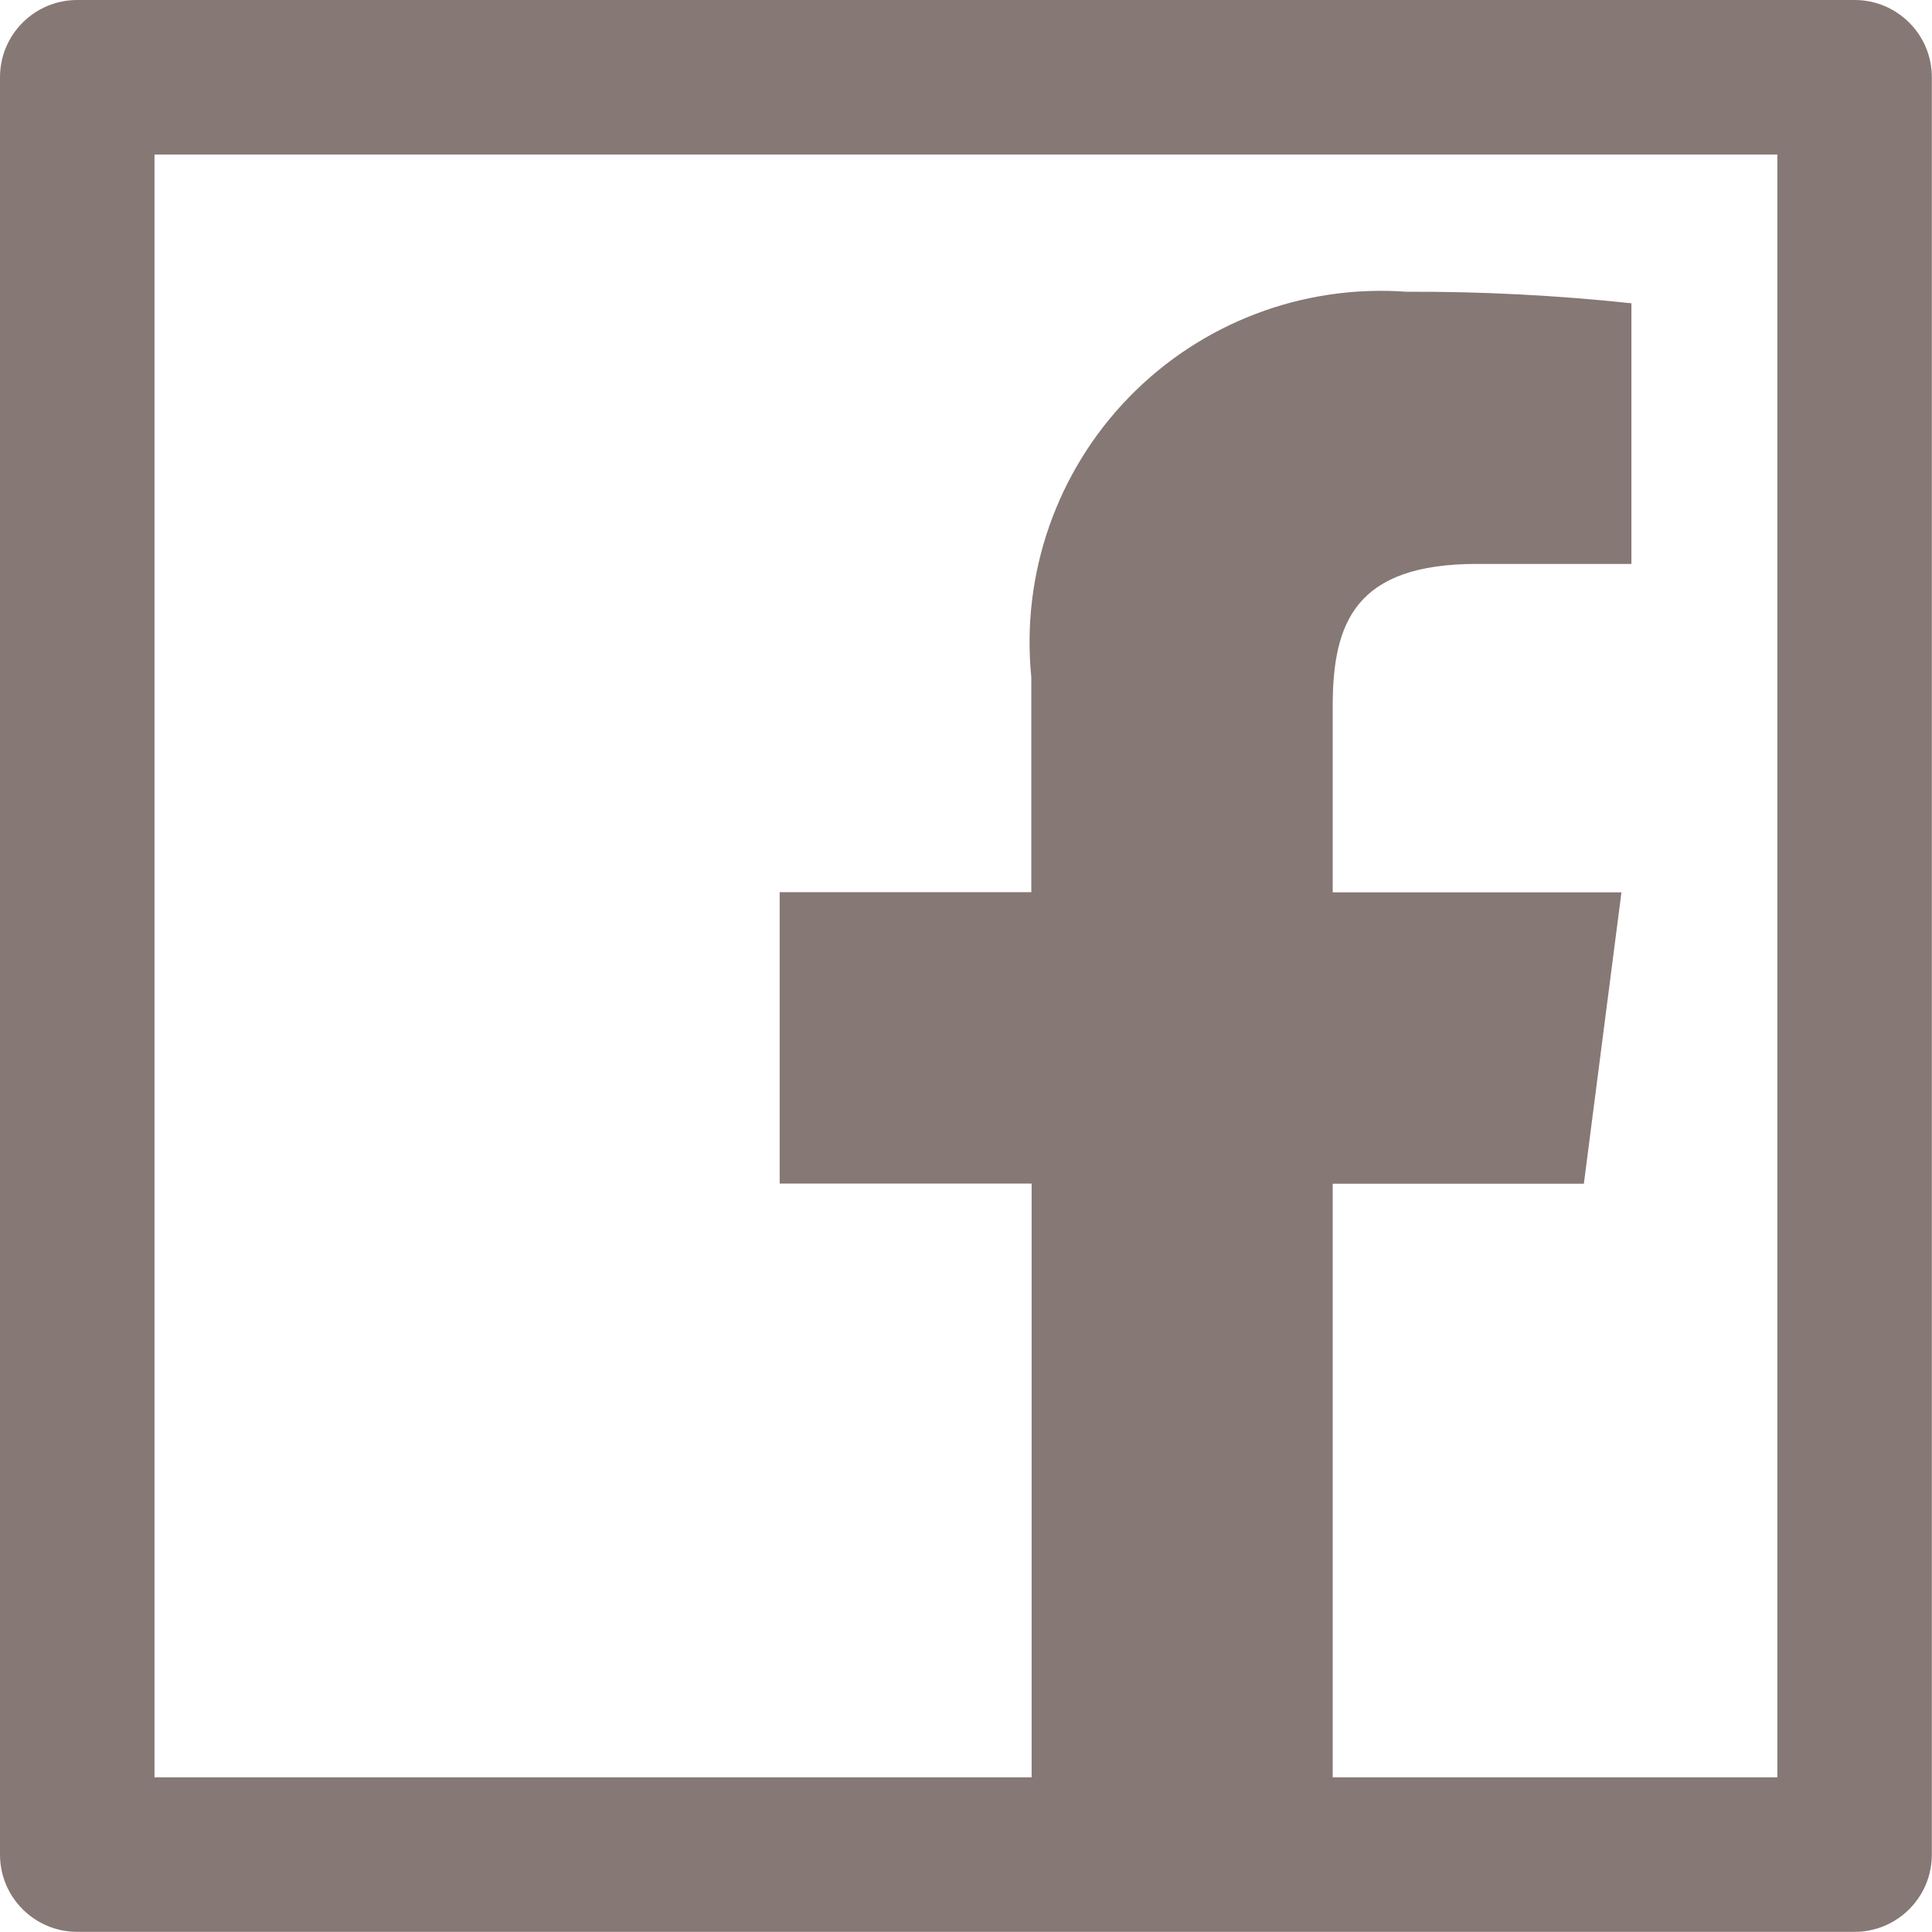
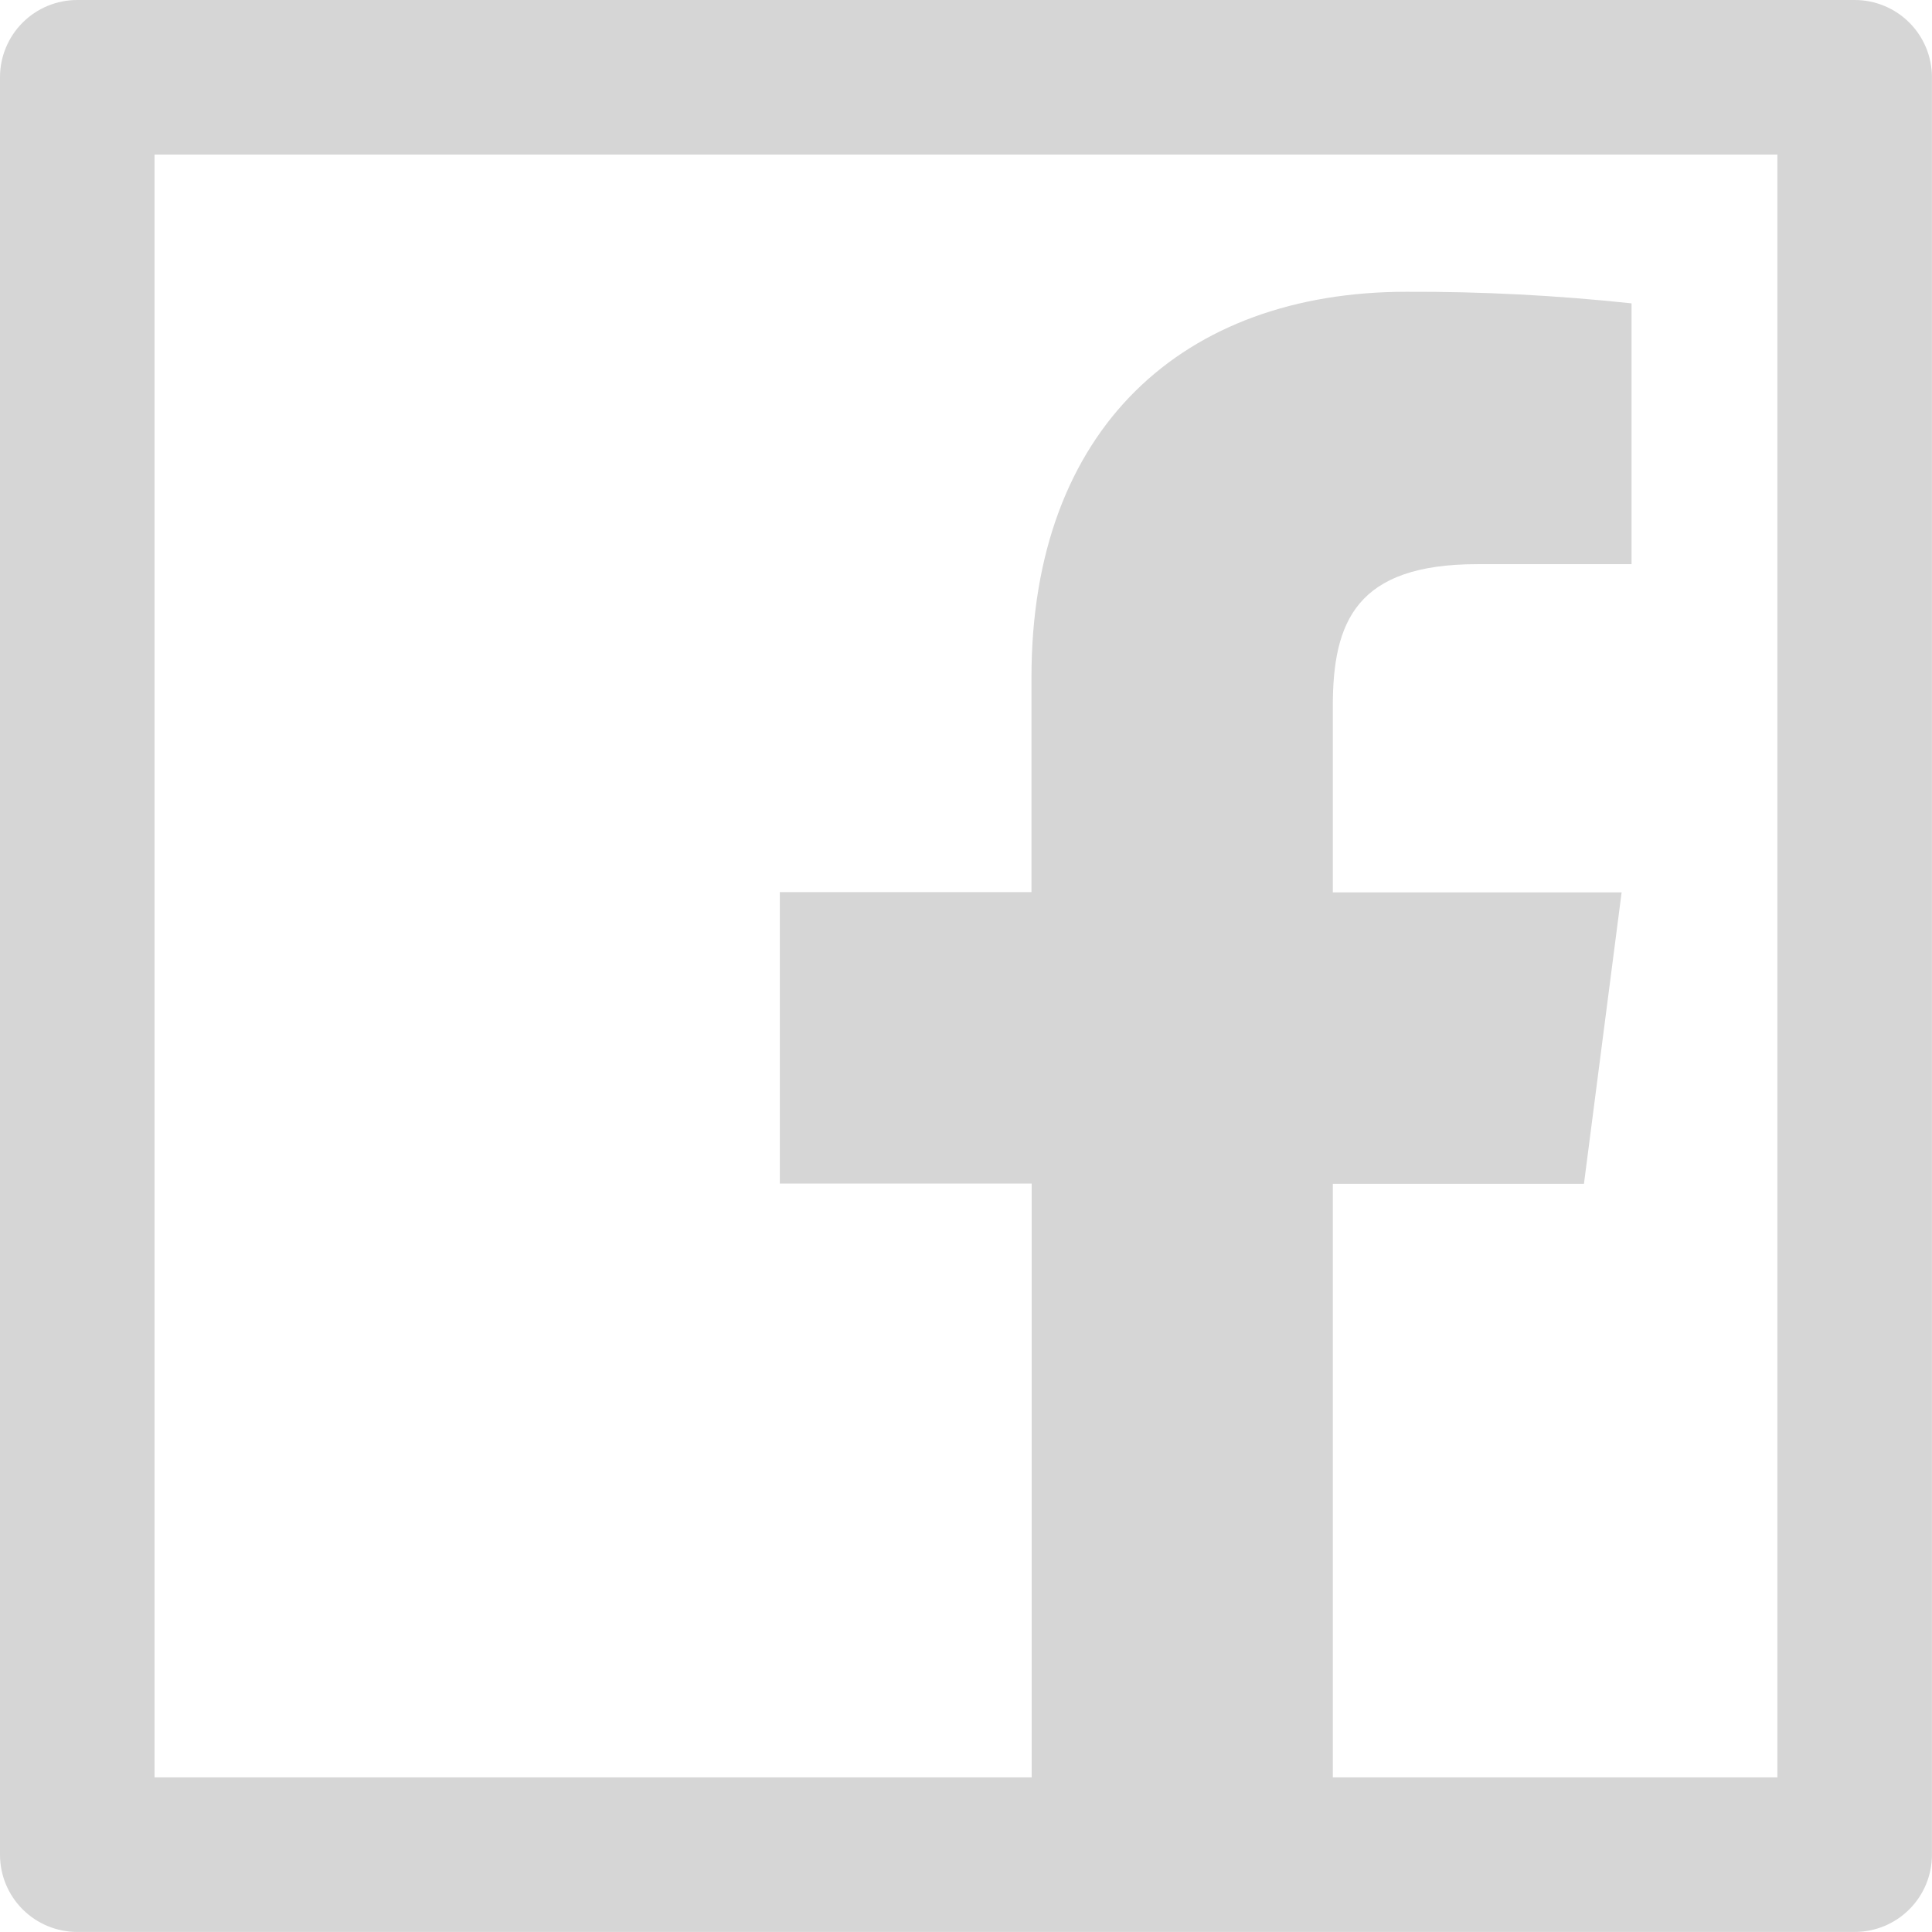
- <svg xmlns="http://www.w3.org/2000/svg" width="12.231" height="12.231" viewBox="0 0 12.231 12.231">
-   <path id="Path_32" data-name="Path 32" d="M123.741,112H112.489a.489.489,0,0,0-.489.489v11.252a.489.489,0,0,0,.489.489h11.252a.489.489,0,0,0,.489-.489V112.489A.489.489,0,0,0,123.741,112Zm-.489,11.252h-2.815v-3.758h1.59l.238-1.845h-1.828V116.47c0-.535.148-.9.914-.9h.977V113.92a12.9,12.9,0,0,0-1.425-.073,2.224,2.224,0,0,0-2.374,2.44v1.361h-1.593v1.845h1.595v3.759h-5.553V112.978h10.274Z" transform="translate(-112 -112)" fill="#867874" stroke="#000" stroke-width="0" />
+ <svg xmlns="http://www.w3.org/2000/svg" width="37.179" height="37.18" viewBox="0 0 37.179 37.18">
+   <path id="Path_10" data-name="Path 10" d="M147.692,112H113.487A1.486,1.486,0,0,0,112,113.487v34.205a1.486,1.486,0,0,0,1.487,1.487h34.205a1.486,1.486,0,0,0,1.487-1.487V113.487A1.486,1.486,0,0,0,147.692,112Zm-1.487,34.205h-8.556V134.782h4.833l.725-5.609h-5.558v-3.583c0-1.627.451-2.733,2.779-2.733h2.97v-5.019a39.23,39.23,0,0,0-4.331-.223c-4.285,0-7.217,2.617-7.217,7.417v4.136h-4.843v5.609h4.847v11.428H114.974V114.974h31.231Z" transform="translate(-112 -112)" fill="#d6d6d6" stroke="#000" stroke-width="0" />
</svg>
